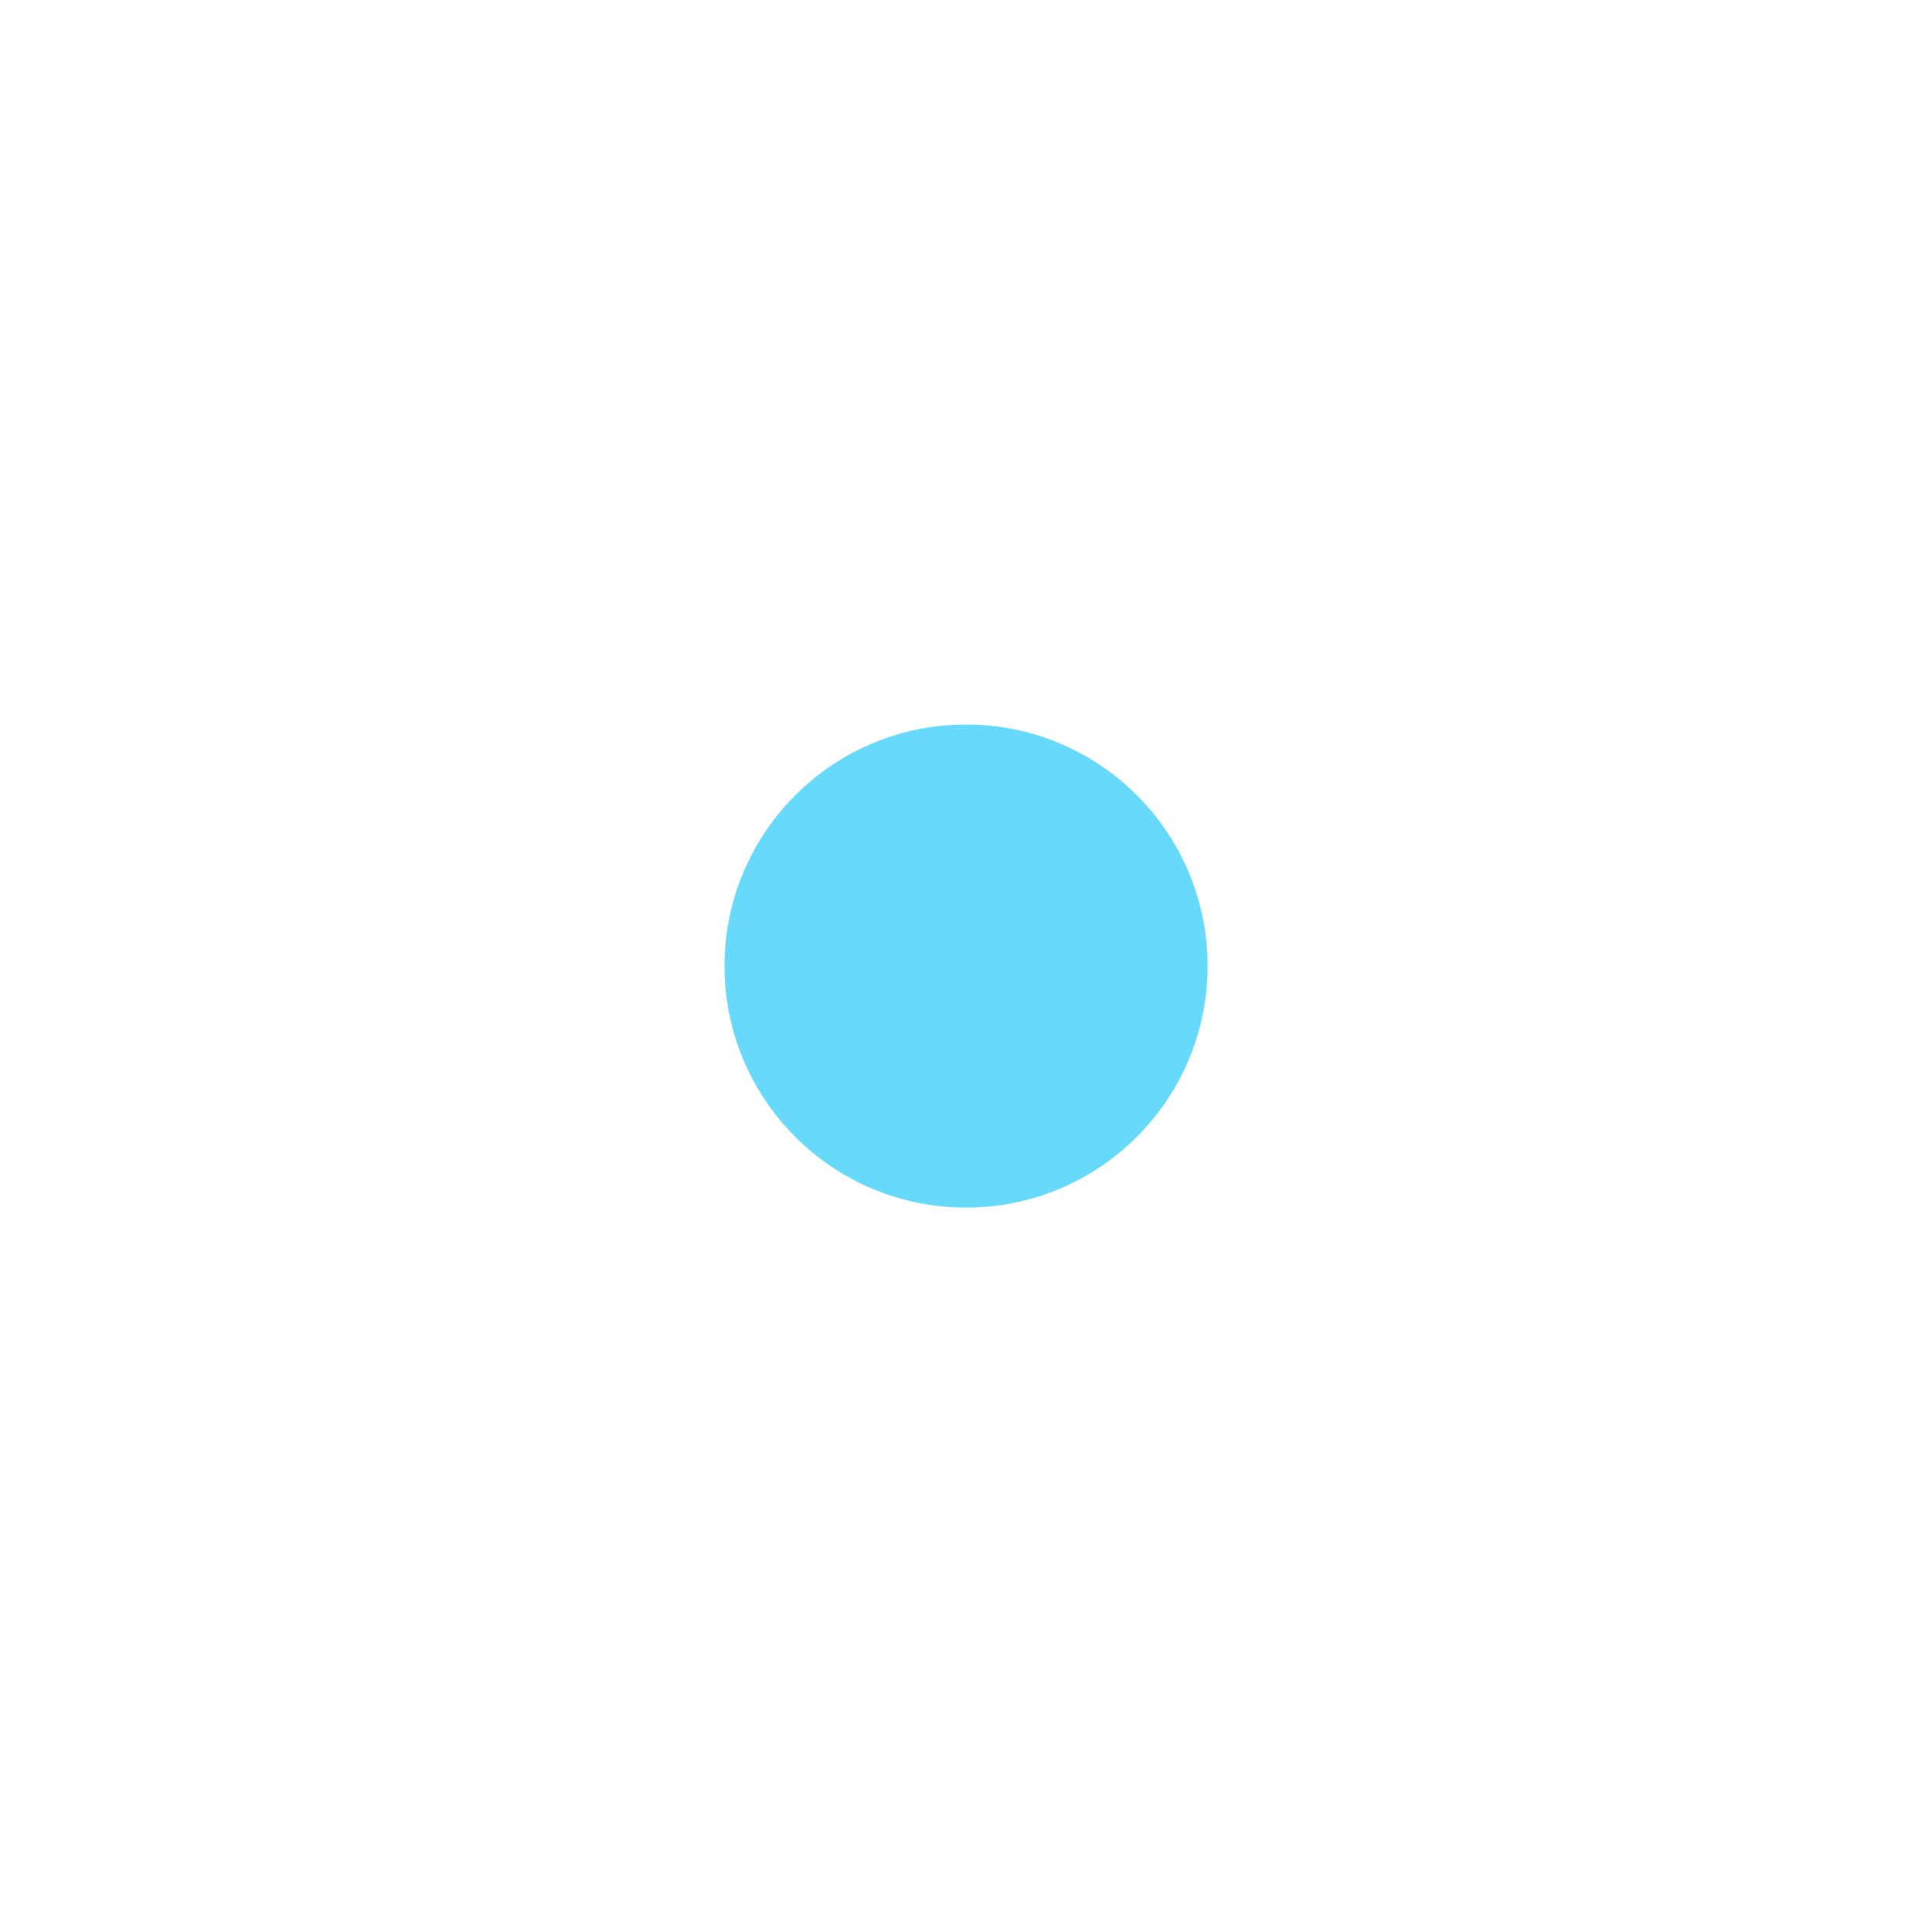
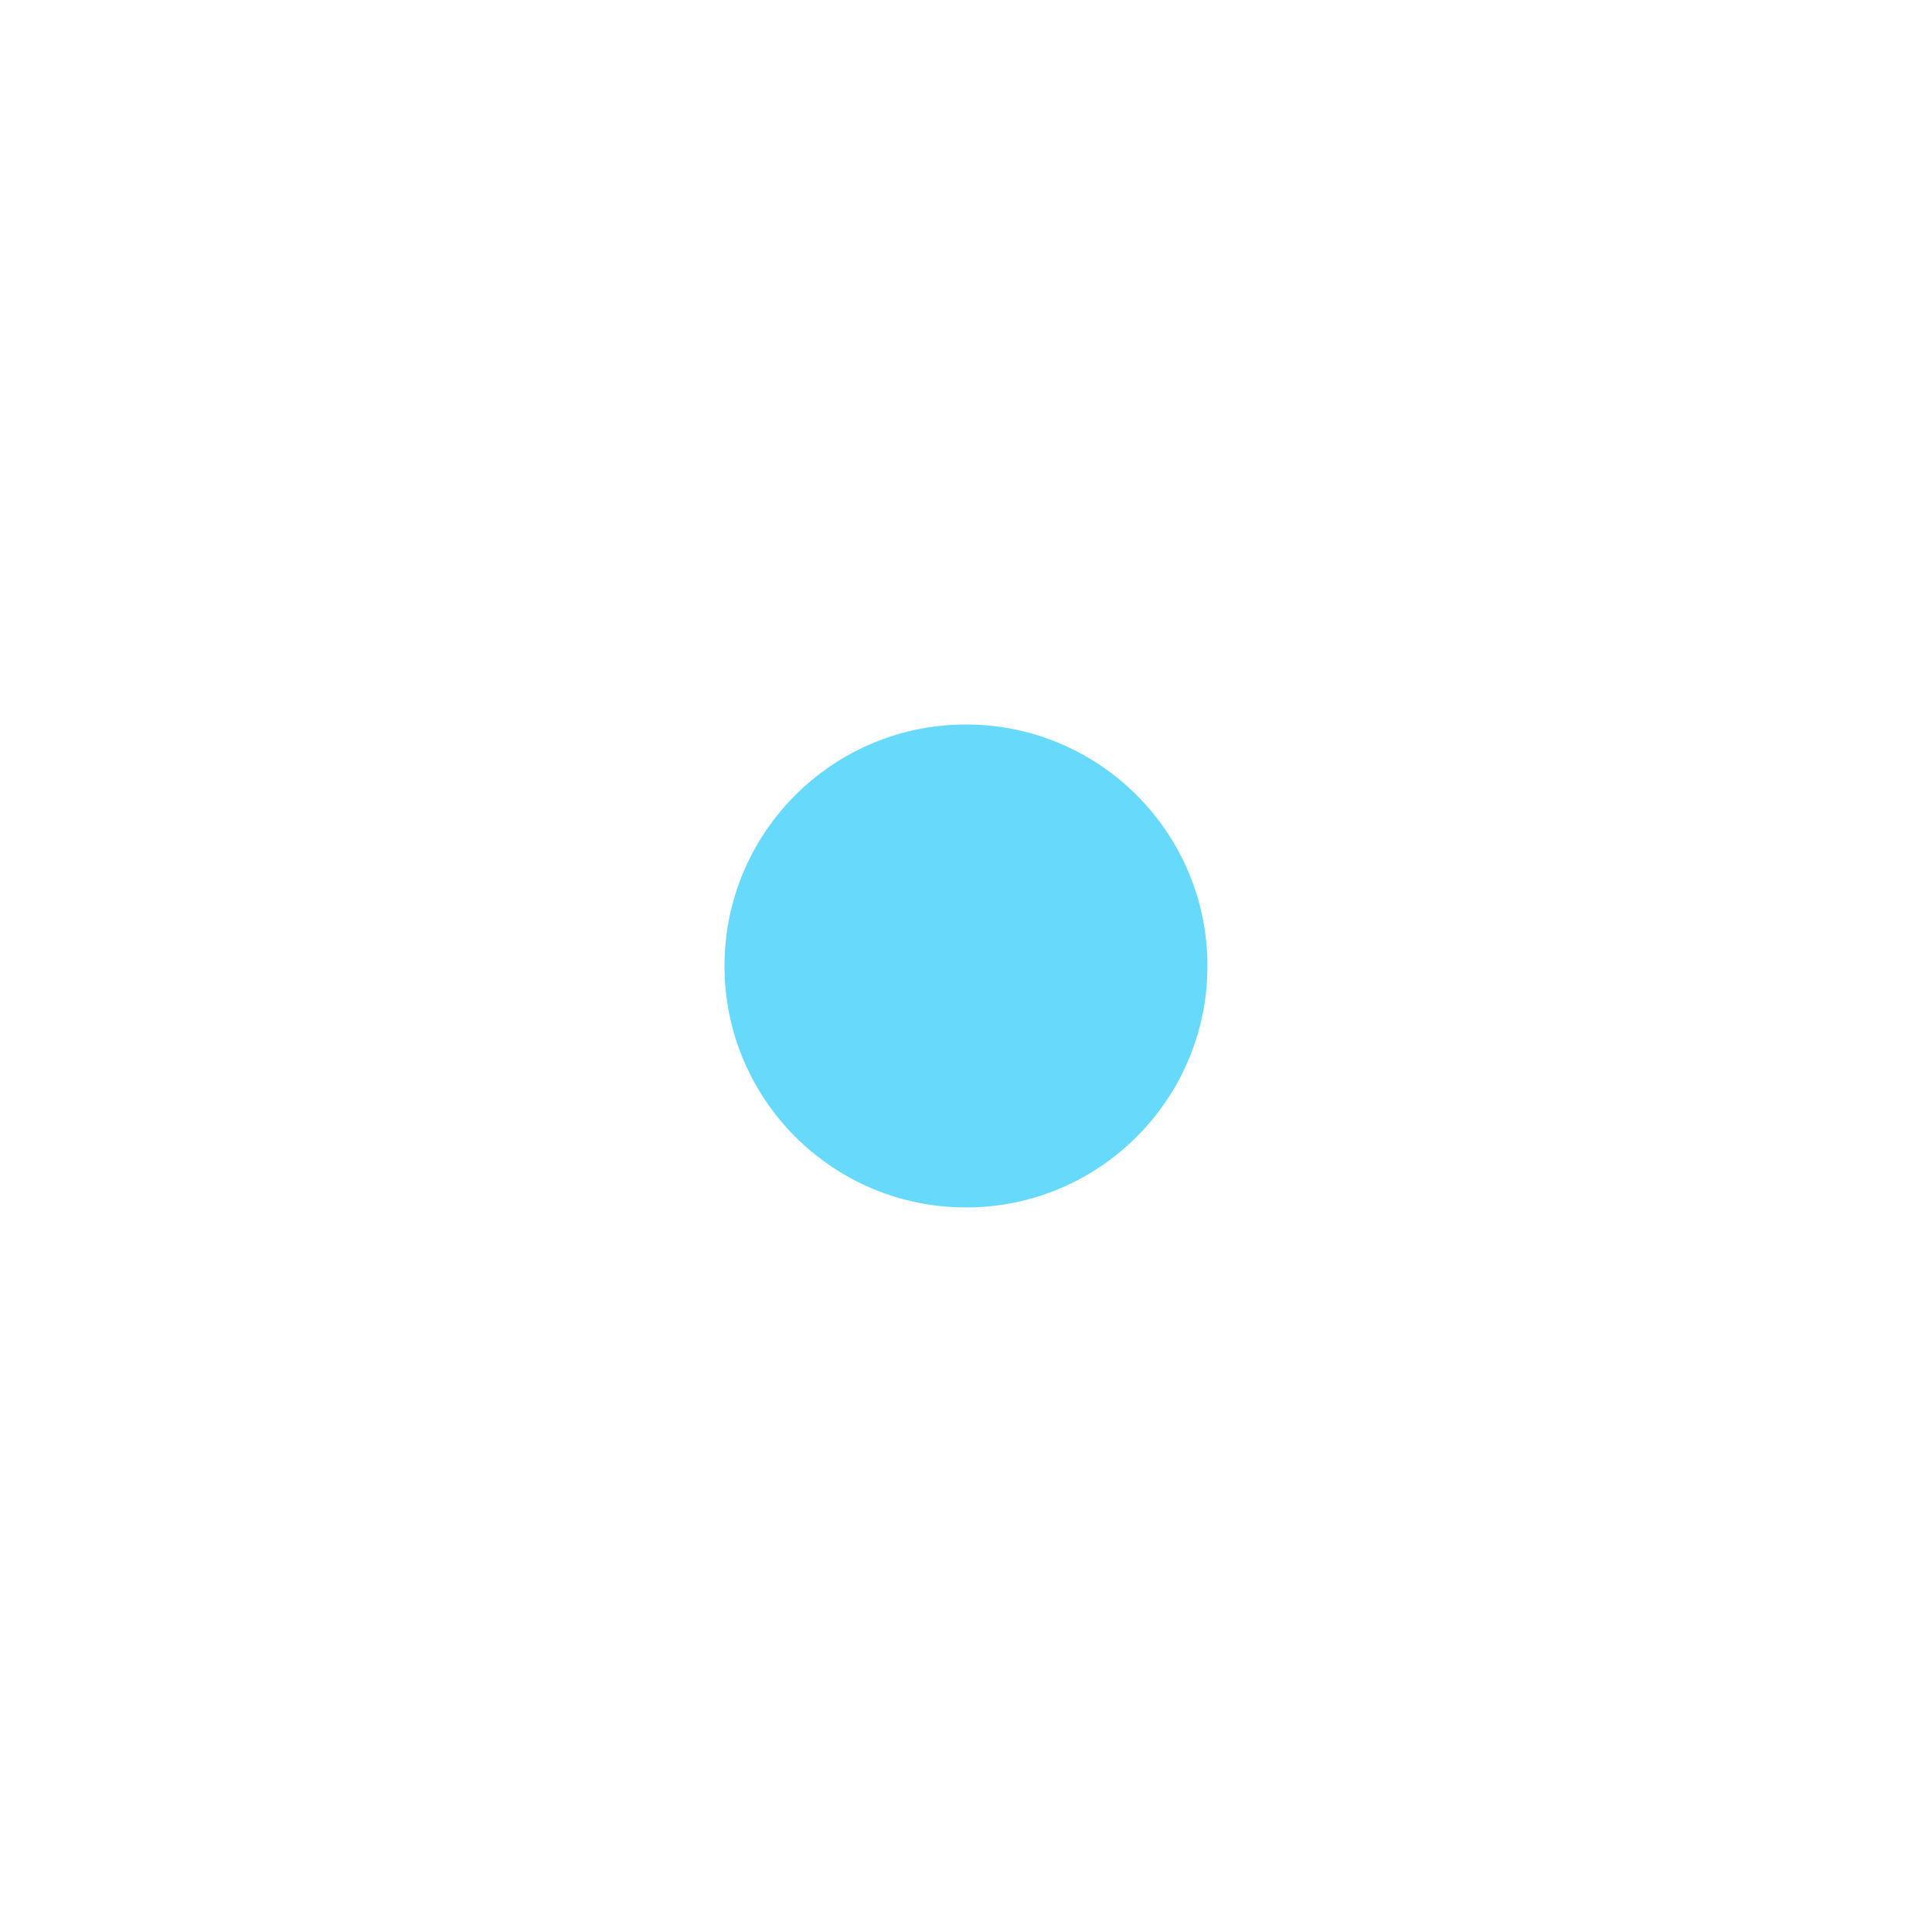
- <svg xmlns="http://www.w3.org/2000/svg" width="64" height="64" viewBox="0 0 16.933 16.933" version="1.1" id="svg5">
+ <svg xmlns="http://www.w3.org/2000/svg" width="128" height="128" viewBox="0 0 33.867 33.867" version="1.1" id="svg5">
  <defs id="defs2" />
  <g id="layer1">
-     <circle style="fill:#02bff9;fill-opacity:0.6;stroke:none;stroke-width:0.265;stroke-miterlimit:4;stroke-dasharray:none;stroke-opacity:1" id="path924" cx="8.467" cy="8.467" r="2.117" />
+     <circle style="fill:#02bff9;fill-opacity:0.6;stroke:none;stroke-width:0.529;stroke-miterlimit:4;stroke-dasharray:none;stroke-opacity:1" id="path924" cx="16.933" cy="16.933" r="4.233" />
  </g>
</svg>
